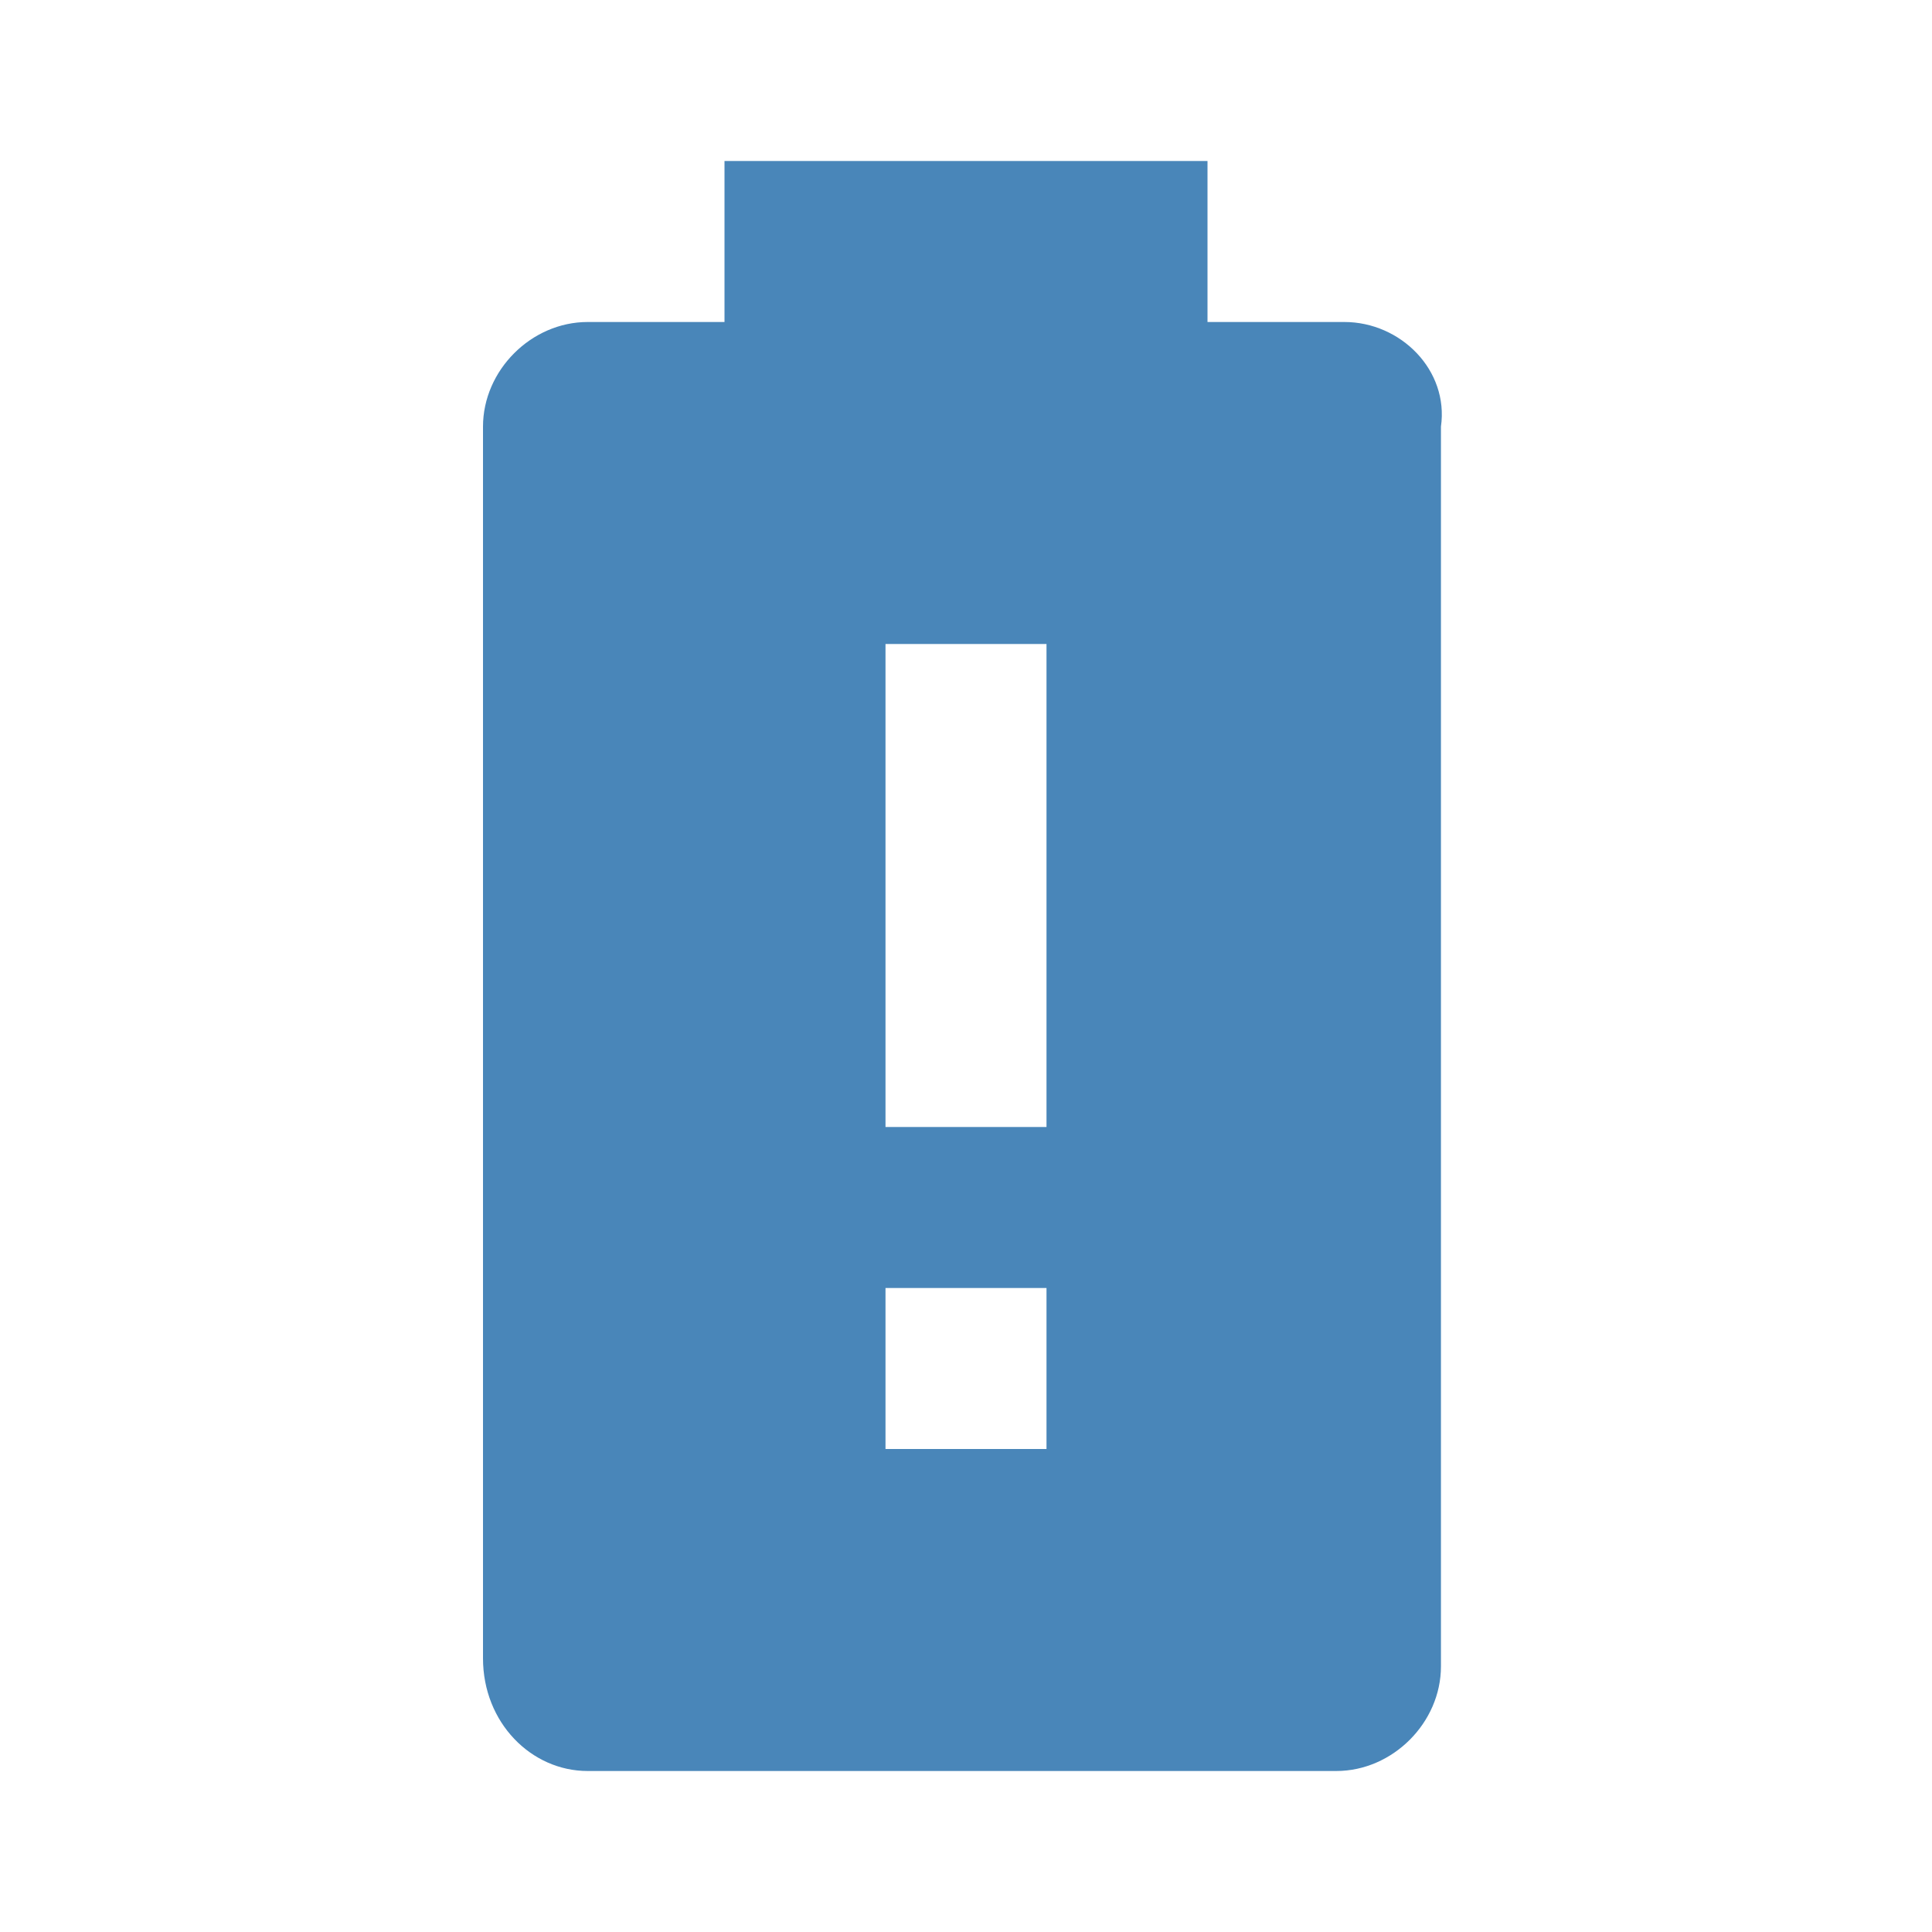
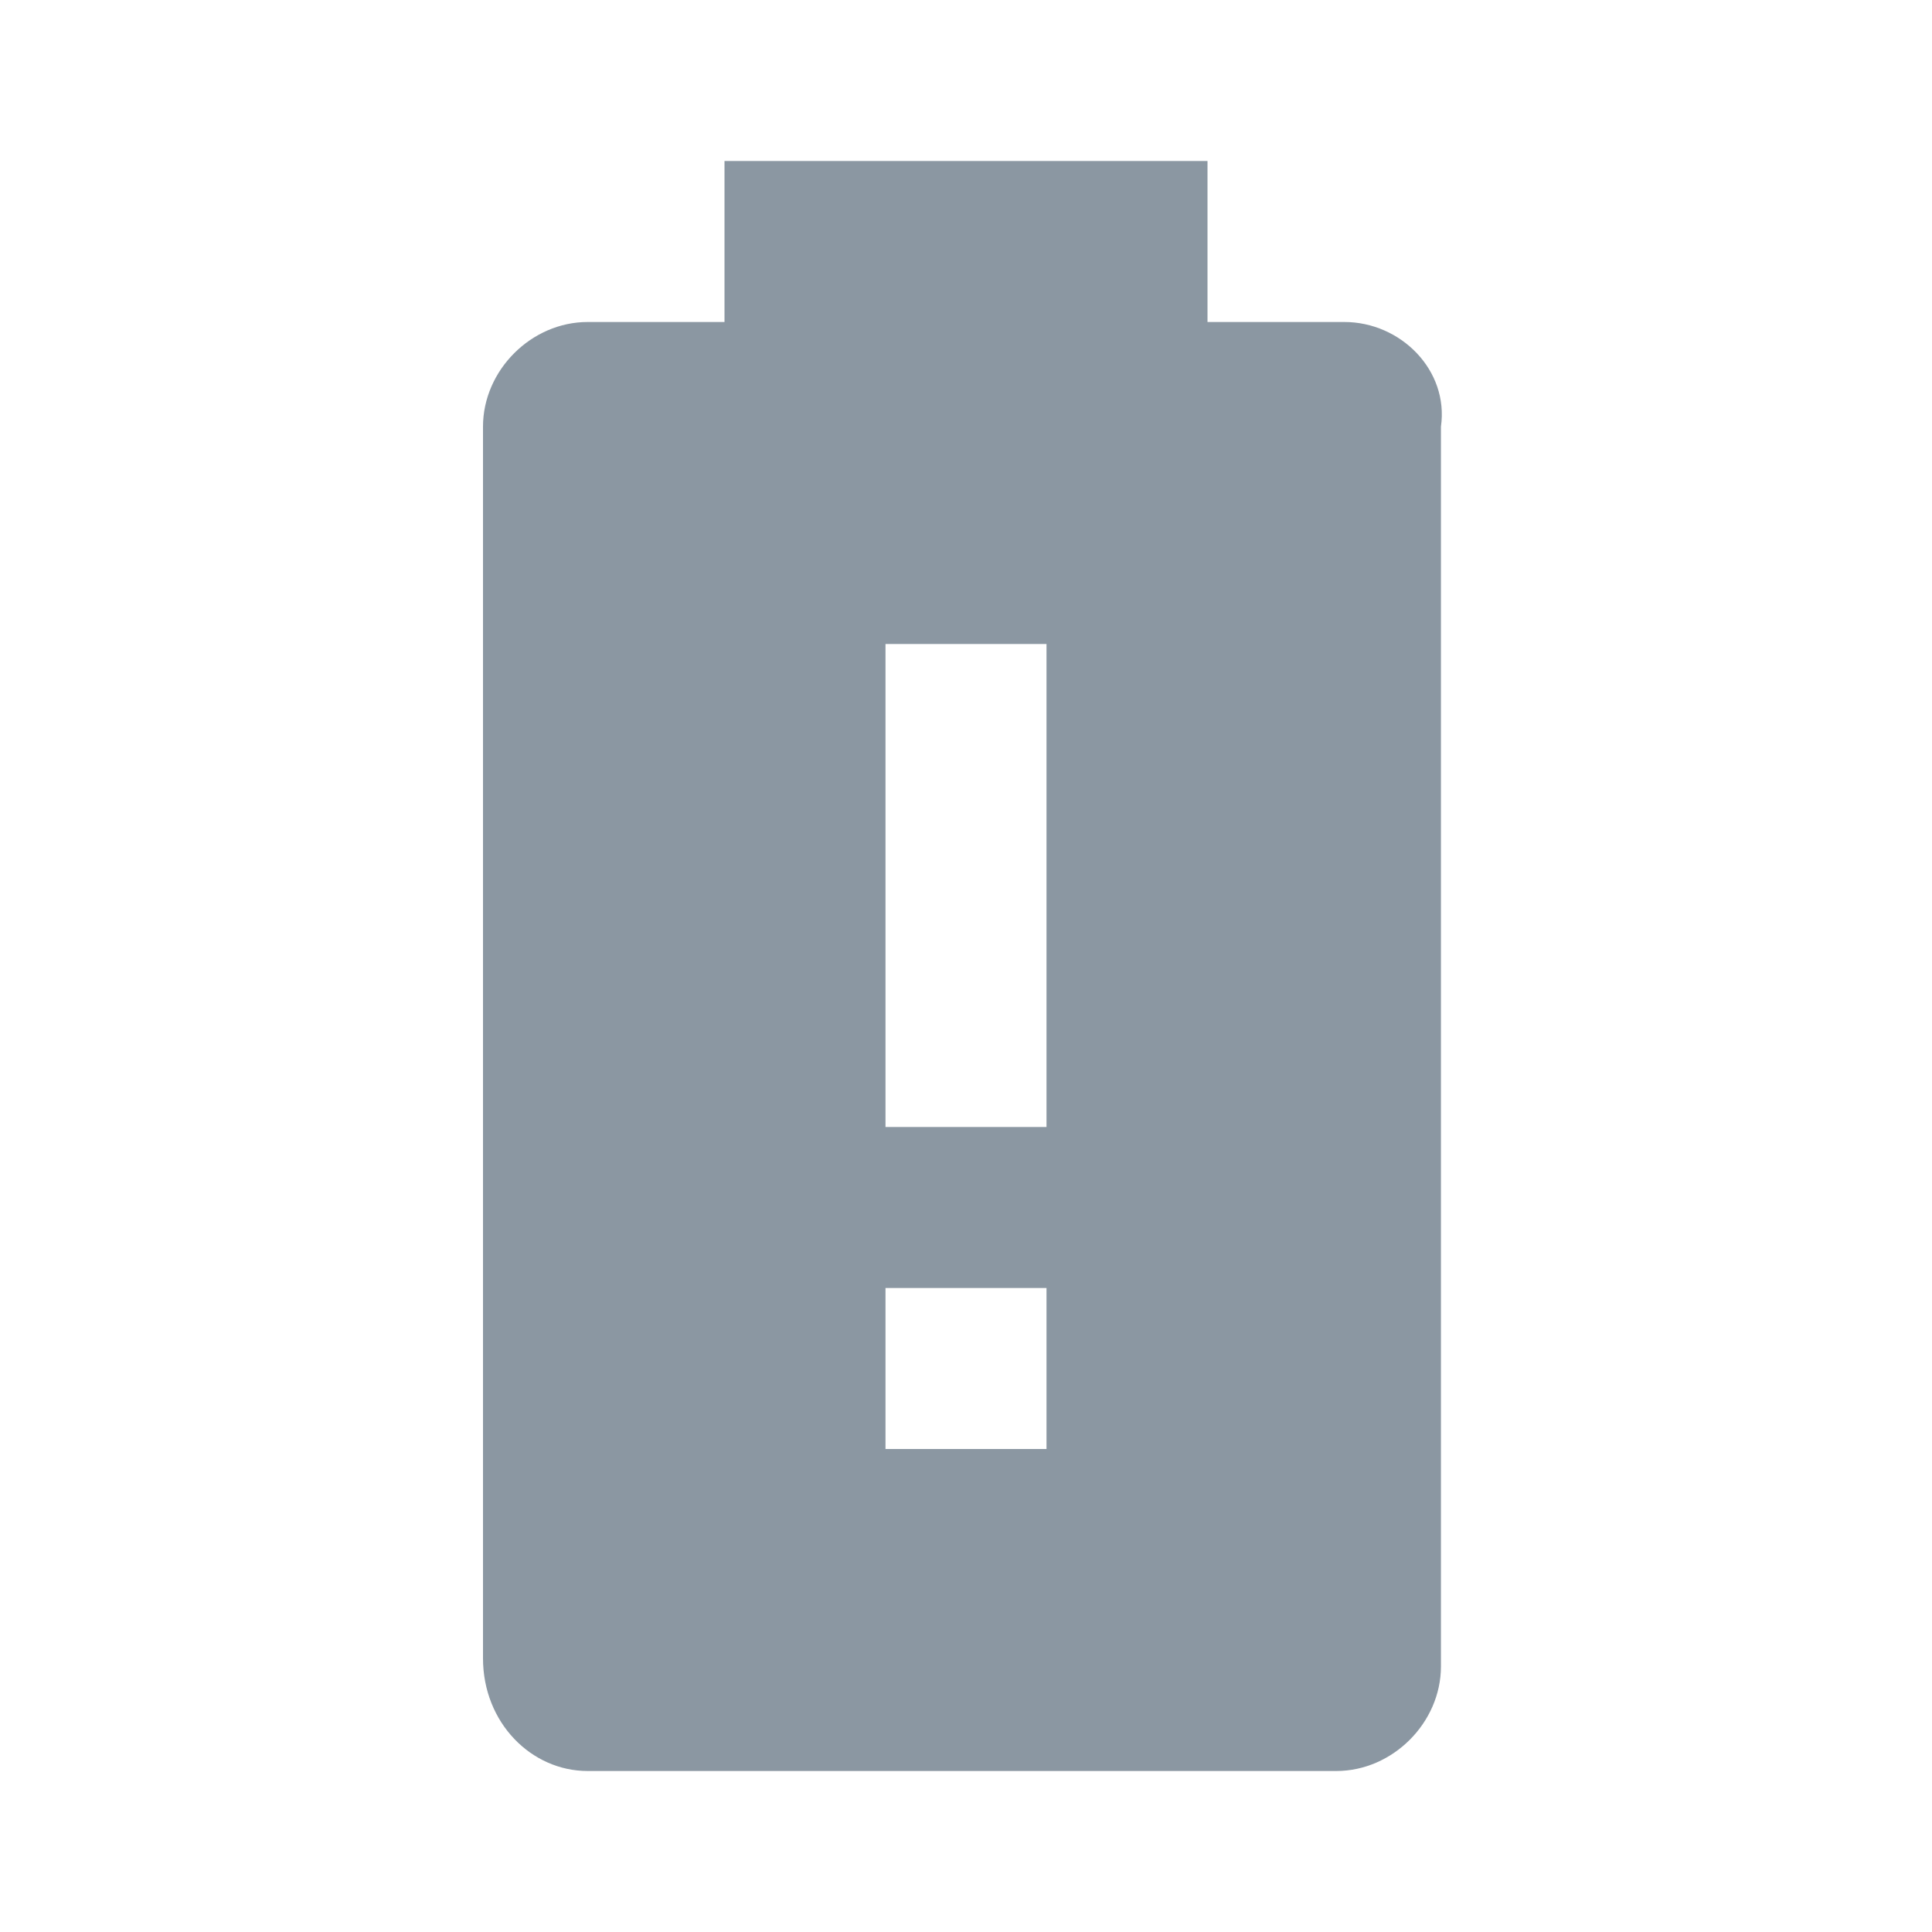
<svg xmlns="http://www.w3.org/2000/svg" viewBox="0 0 24 24">
-   <path d="M13 14H11V8H13M13 18H11V16H13M16.7 4H15V2H9V4H7.3C6.6 4 6 4.6 6 5.3V20.6C6 21.4 6.6 22 7.3 22H16.6C17.3 22 17.9 21.4 17.9 20.7V5.3C18 4.6 17.4 4 16.7 4Z" fill="#4986B9" />
+   <path d="M13 14H11V8H13M13 18H11V16H13M16.7 4H15V2H9V4H7.3C6.6 4 6 4.6 6 5.3V20.6C6 21.4 6.6 22 7.3 22H16.6C17.3 22 17.9 21.4 17.9 20.7V5.3C18 4.6 17.4 4 16.7 4Z" fill="#8B97A2" />
</svg>
